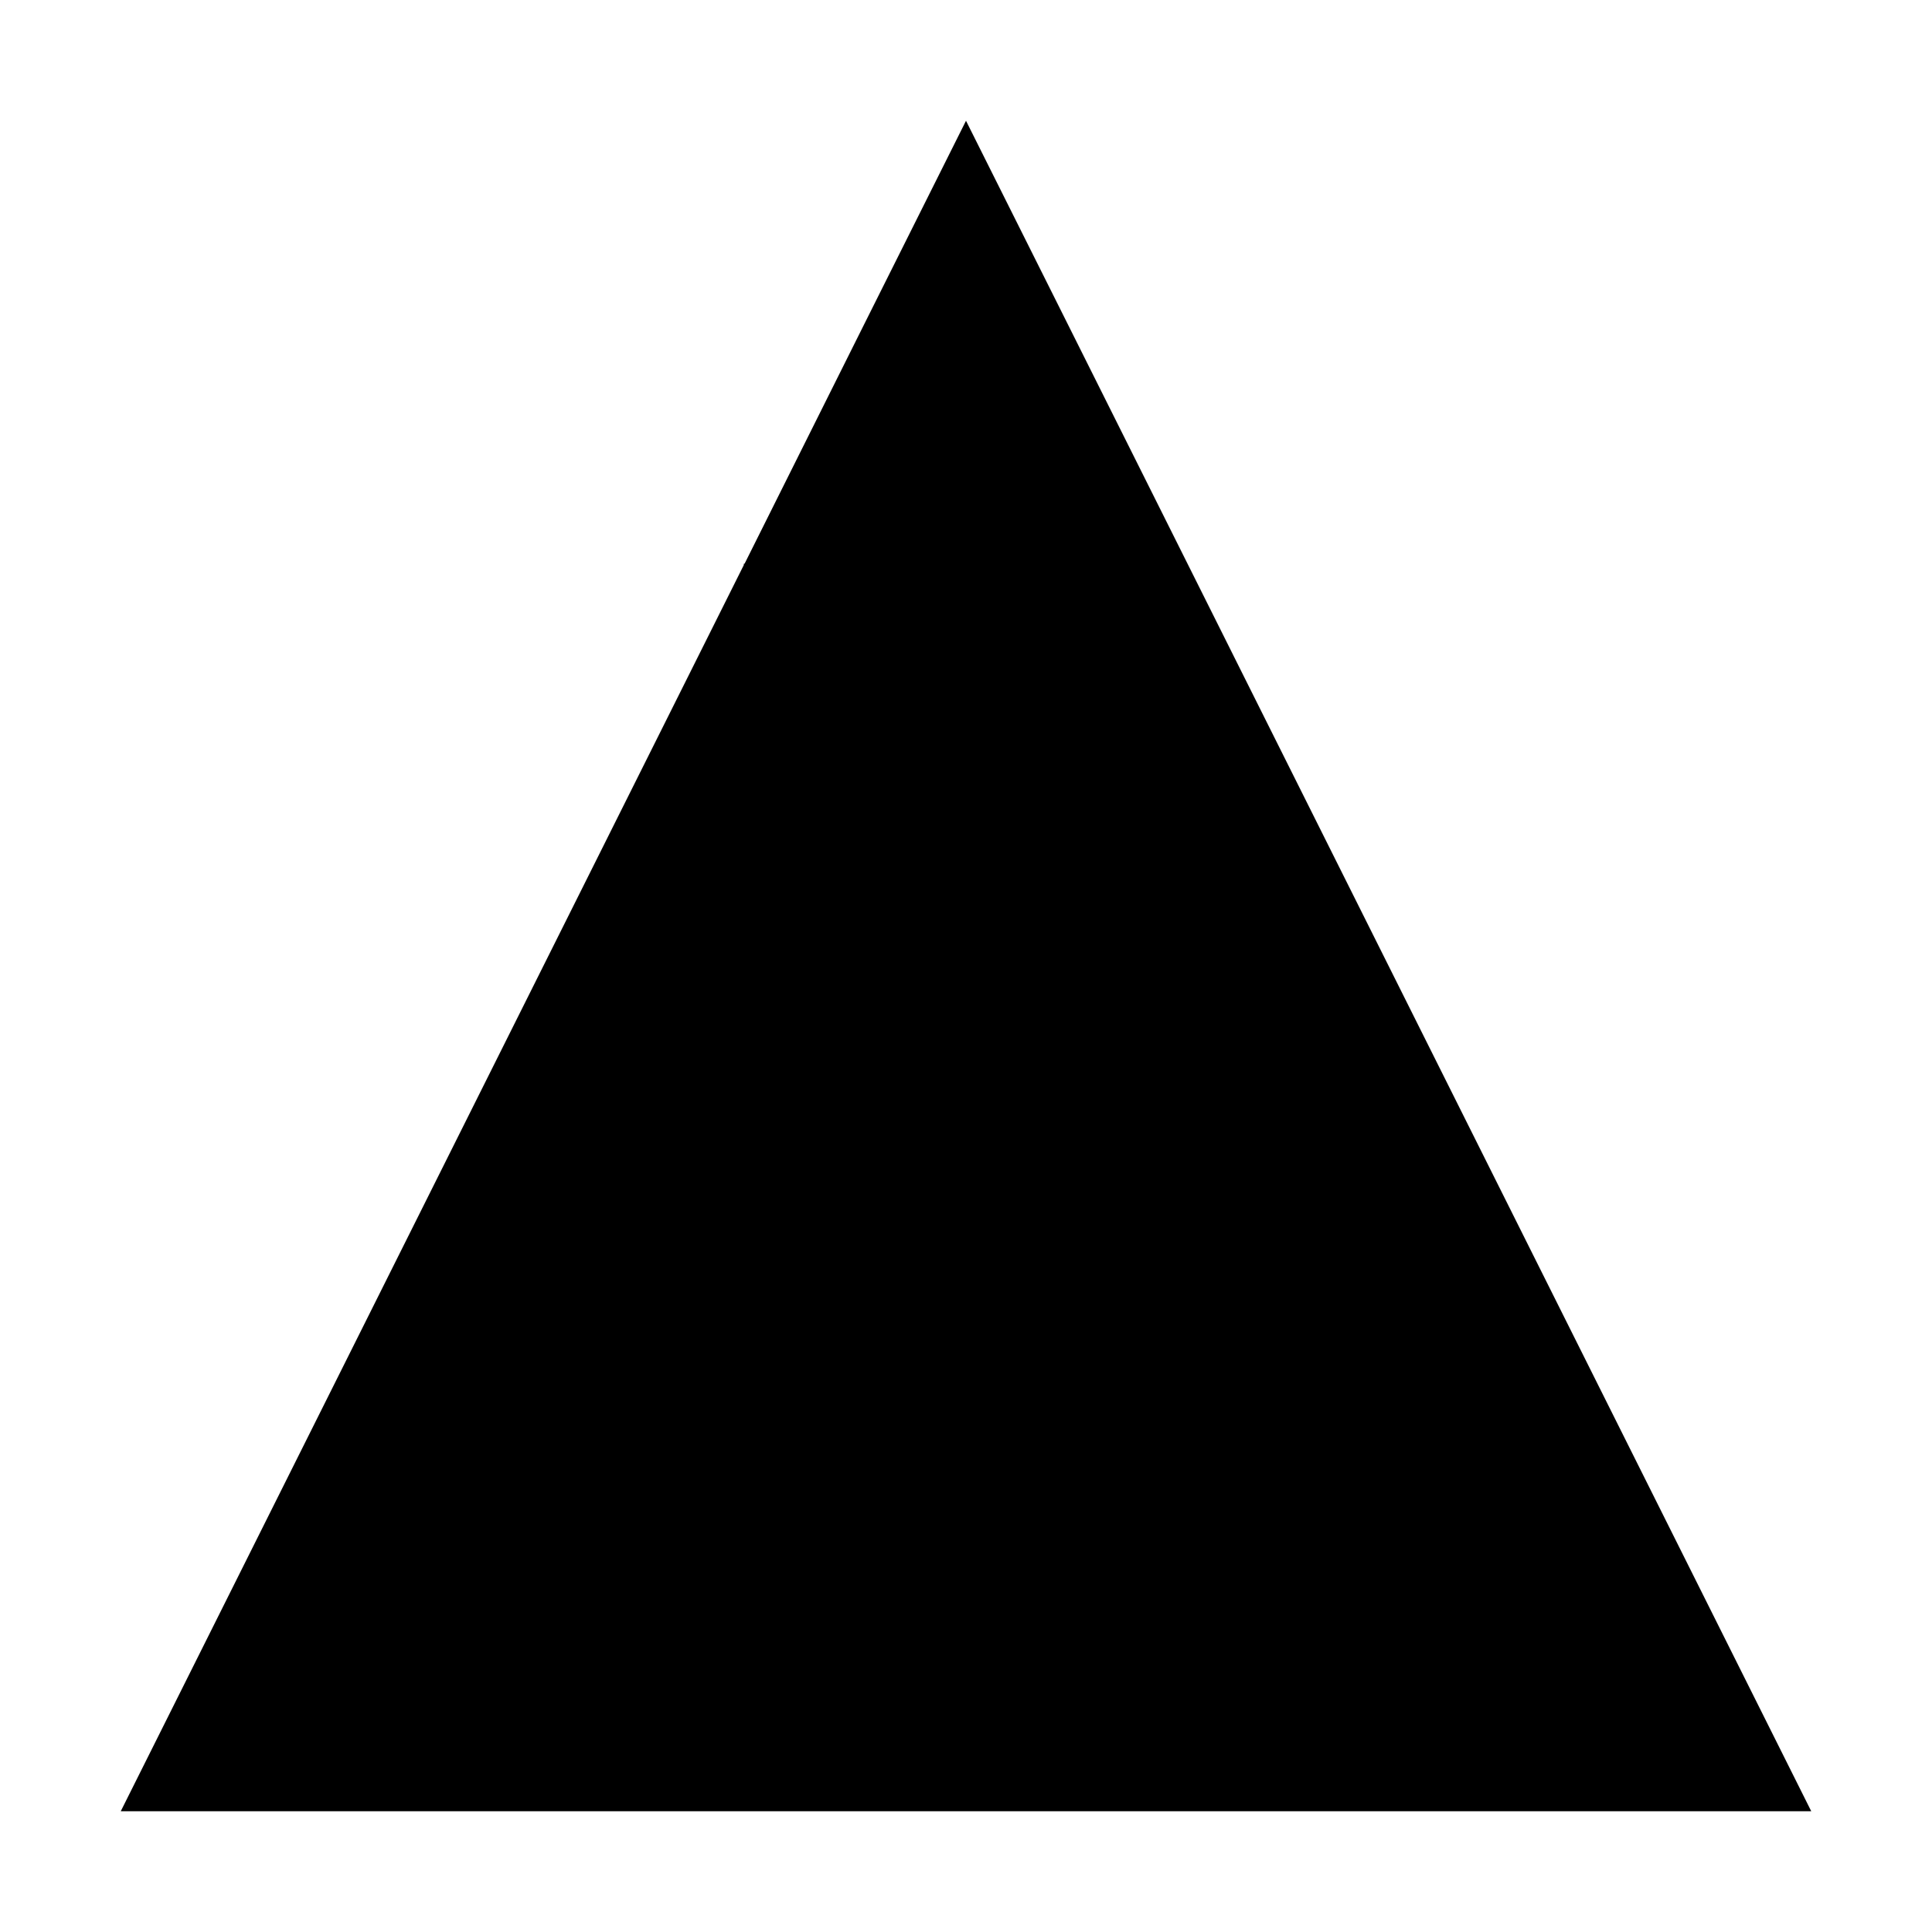
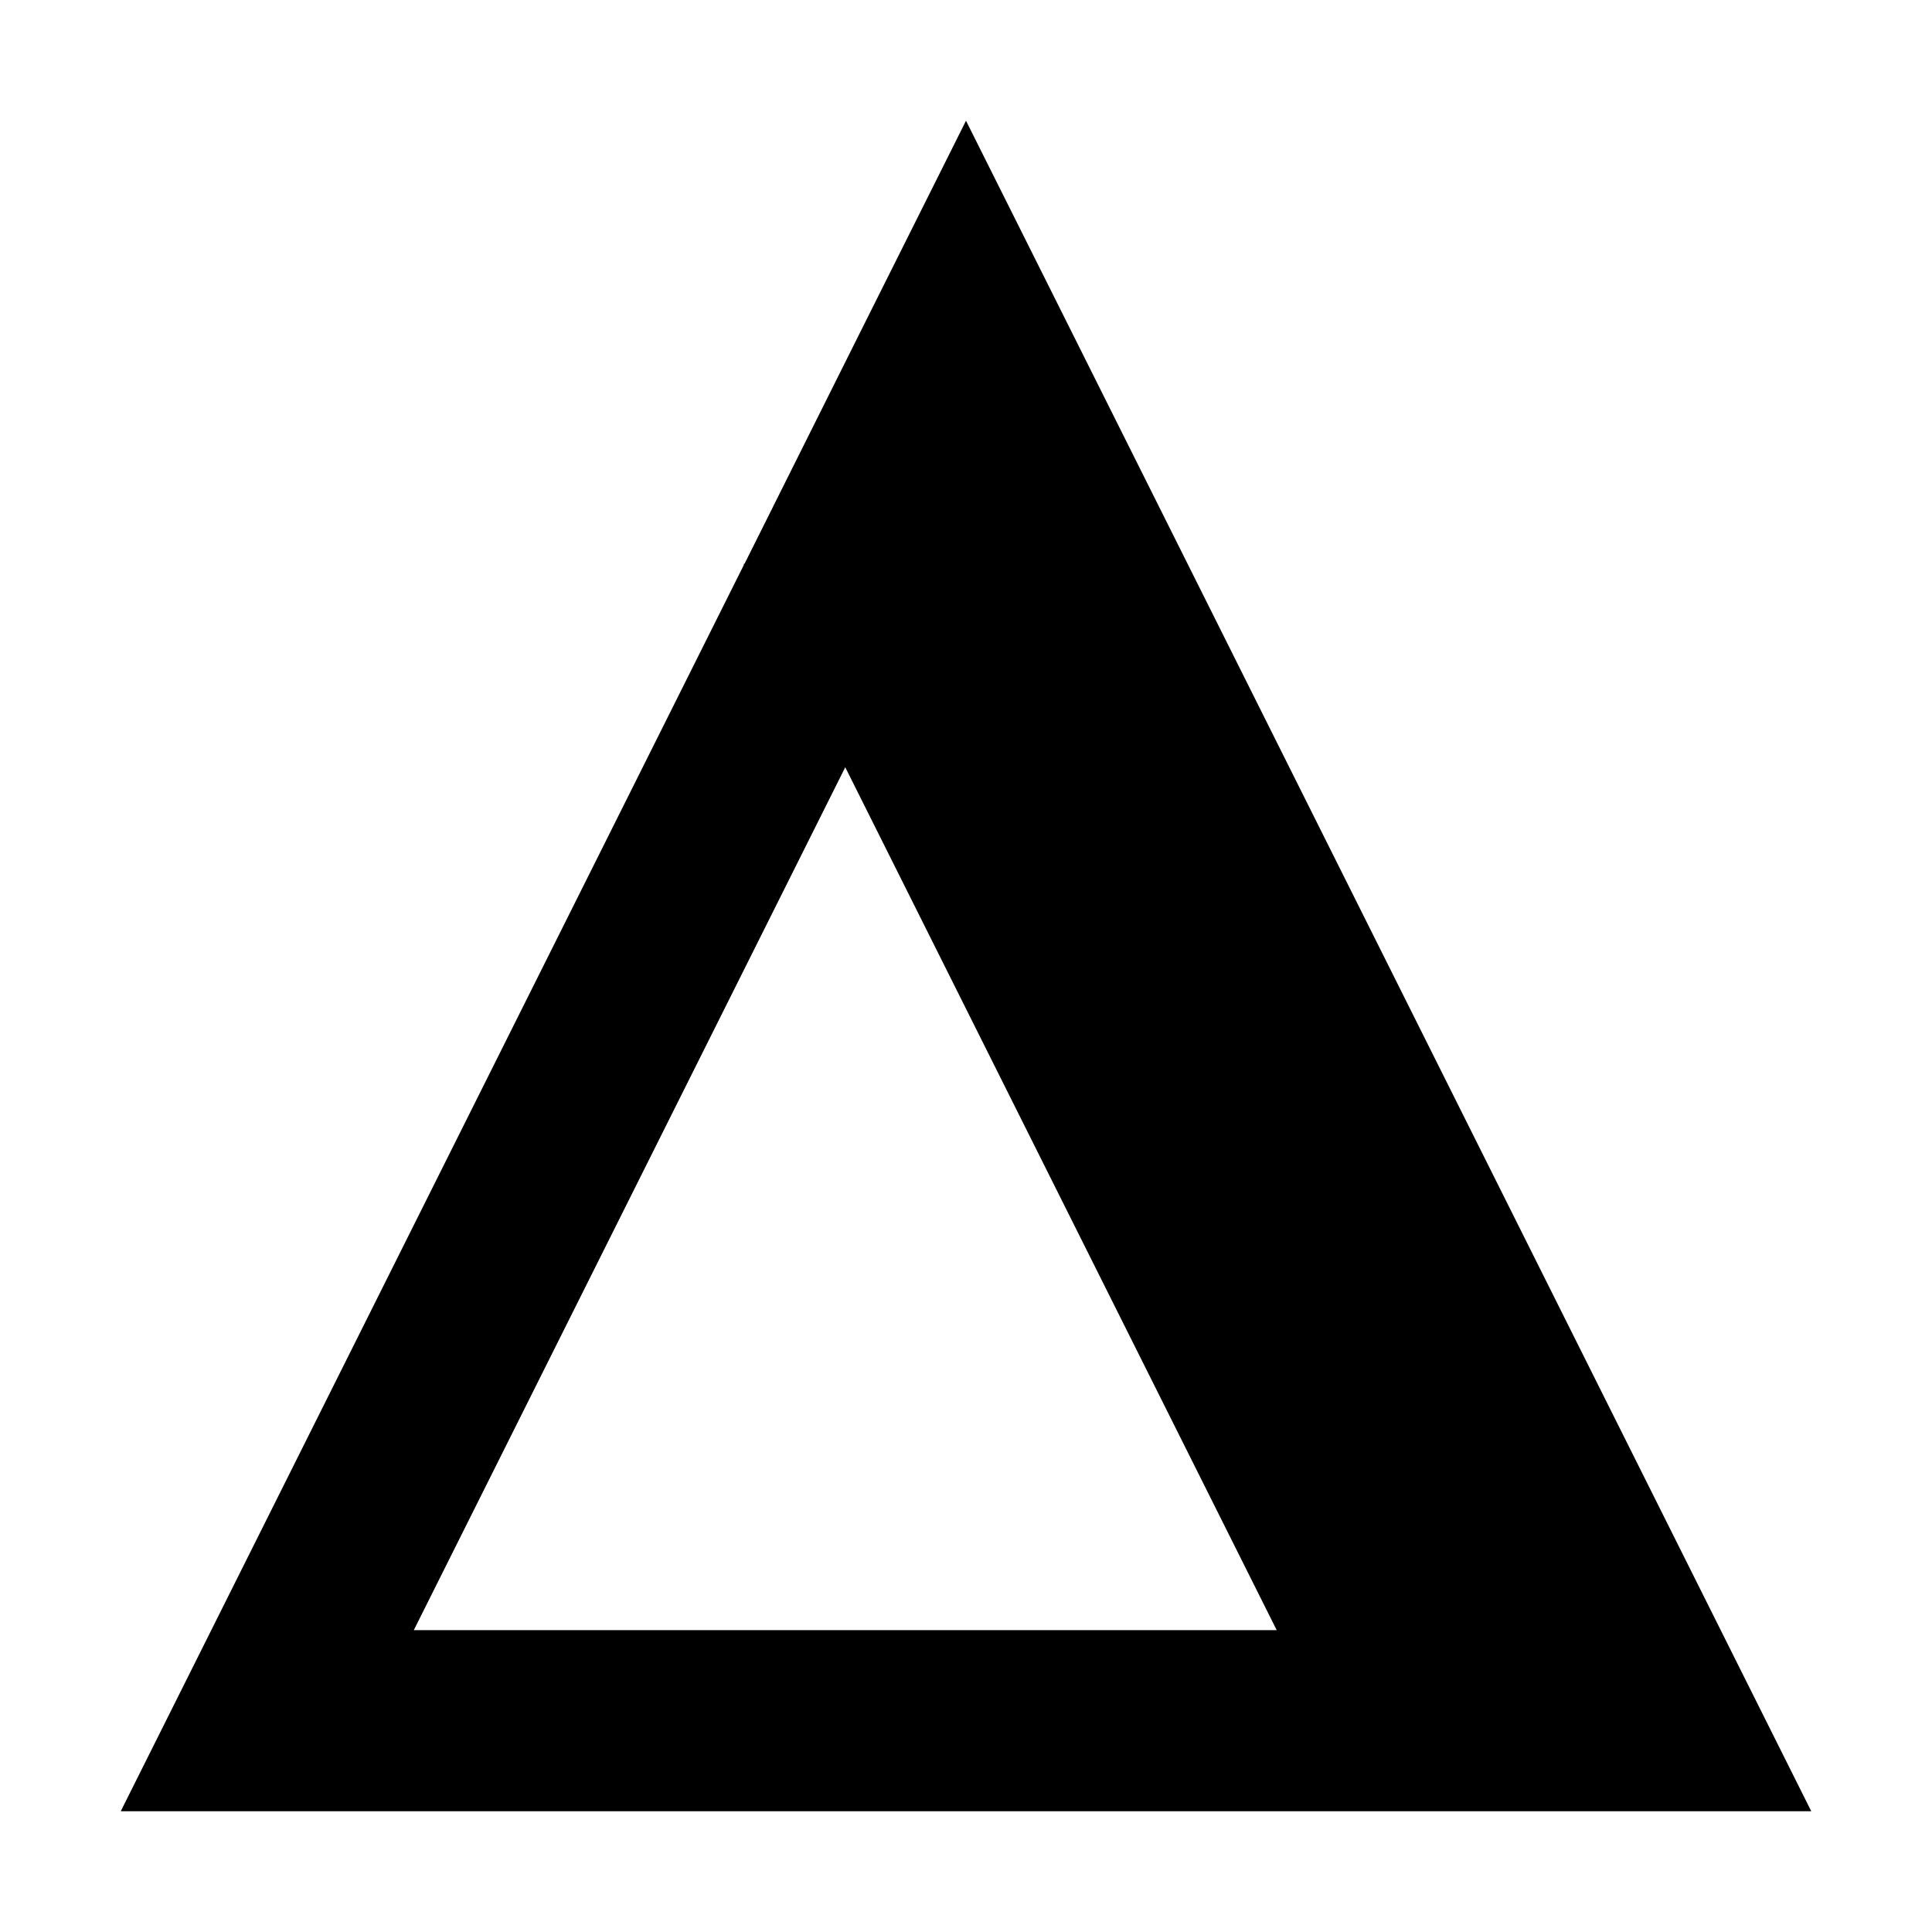
<svg height="16" stroke-linejoin="round" viewBox="0 0 16 16" width="16">
-   <path d="M2.677 15H1L1.75 13.5L6.161 4.677L6.158 4.671L6.167 4.667L7.161 2.677L8 1L8.839 2.677L14.25 13.5L15 15H13.323H2.677ZM7 6.354L10.573 13.5H3.427L7 6.354Z" fill="currentColor" />
+   <path fill-rule="evenodd" clip-rule="evenodd" d="M2.677 15H1L1.75 13.5L6.161 4.677L6.158 4.671L6.167 4.667L7.161 2.677L8 1L8.839 2.677L14.25 13.5L15 15H13.323H2.677ZM7 6.354L10.573 13.5H3.427L7 6.354Z" fill="currentColor" />
</svg>
